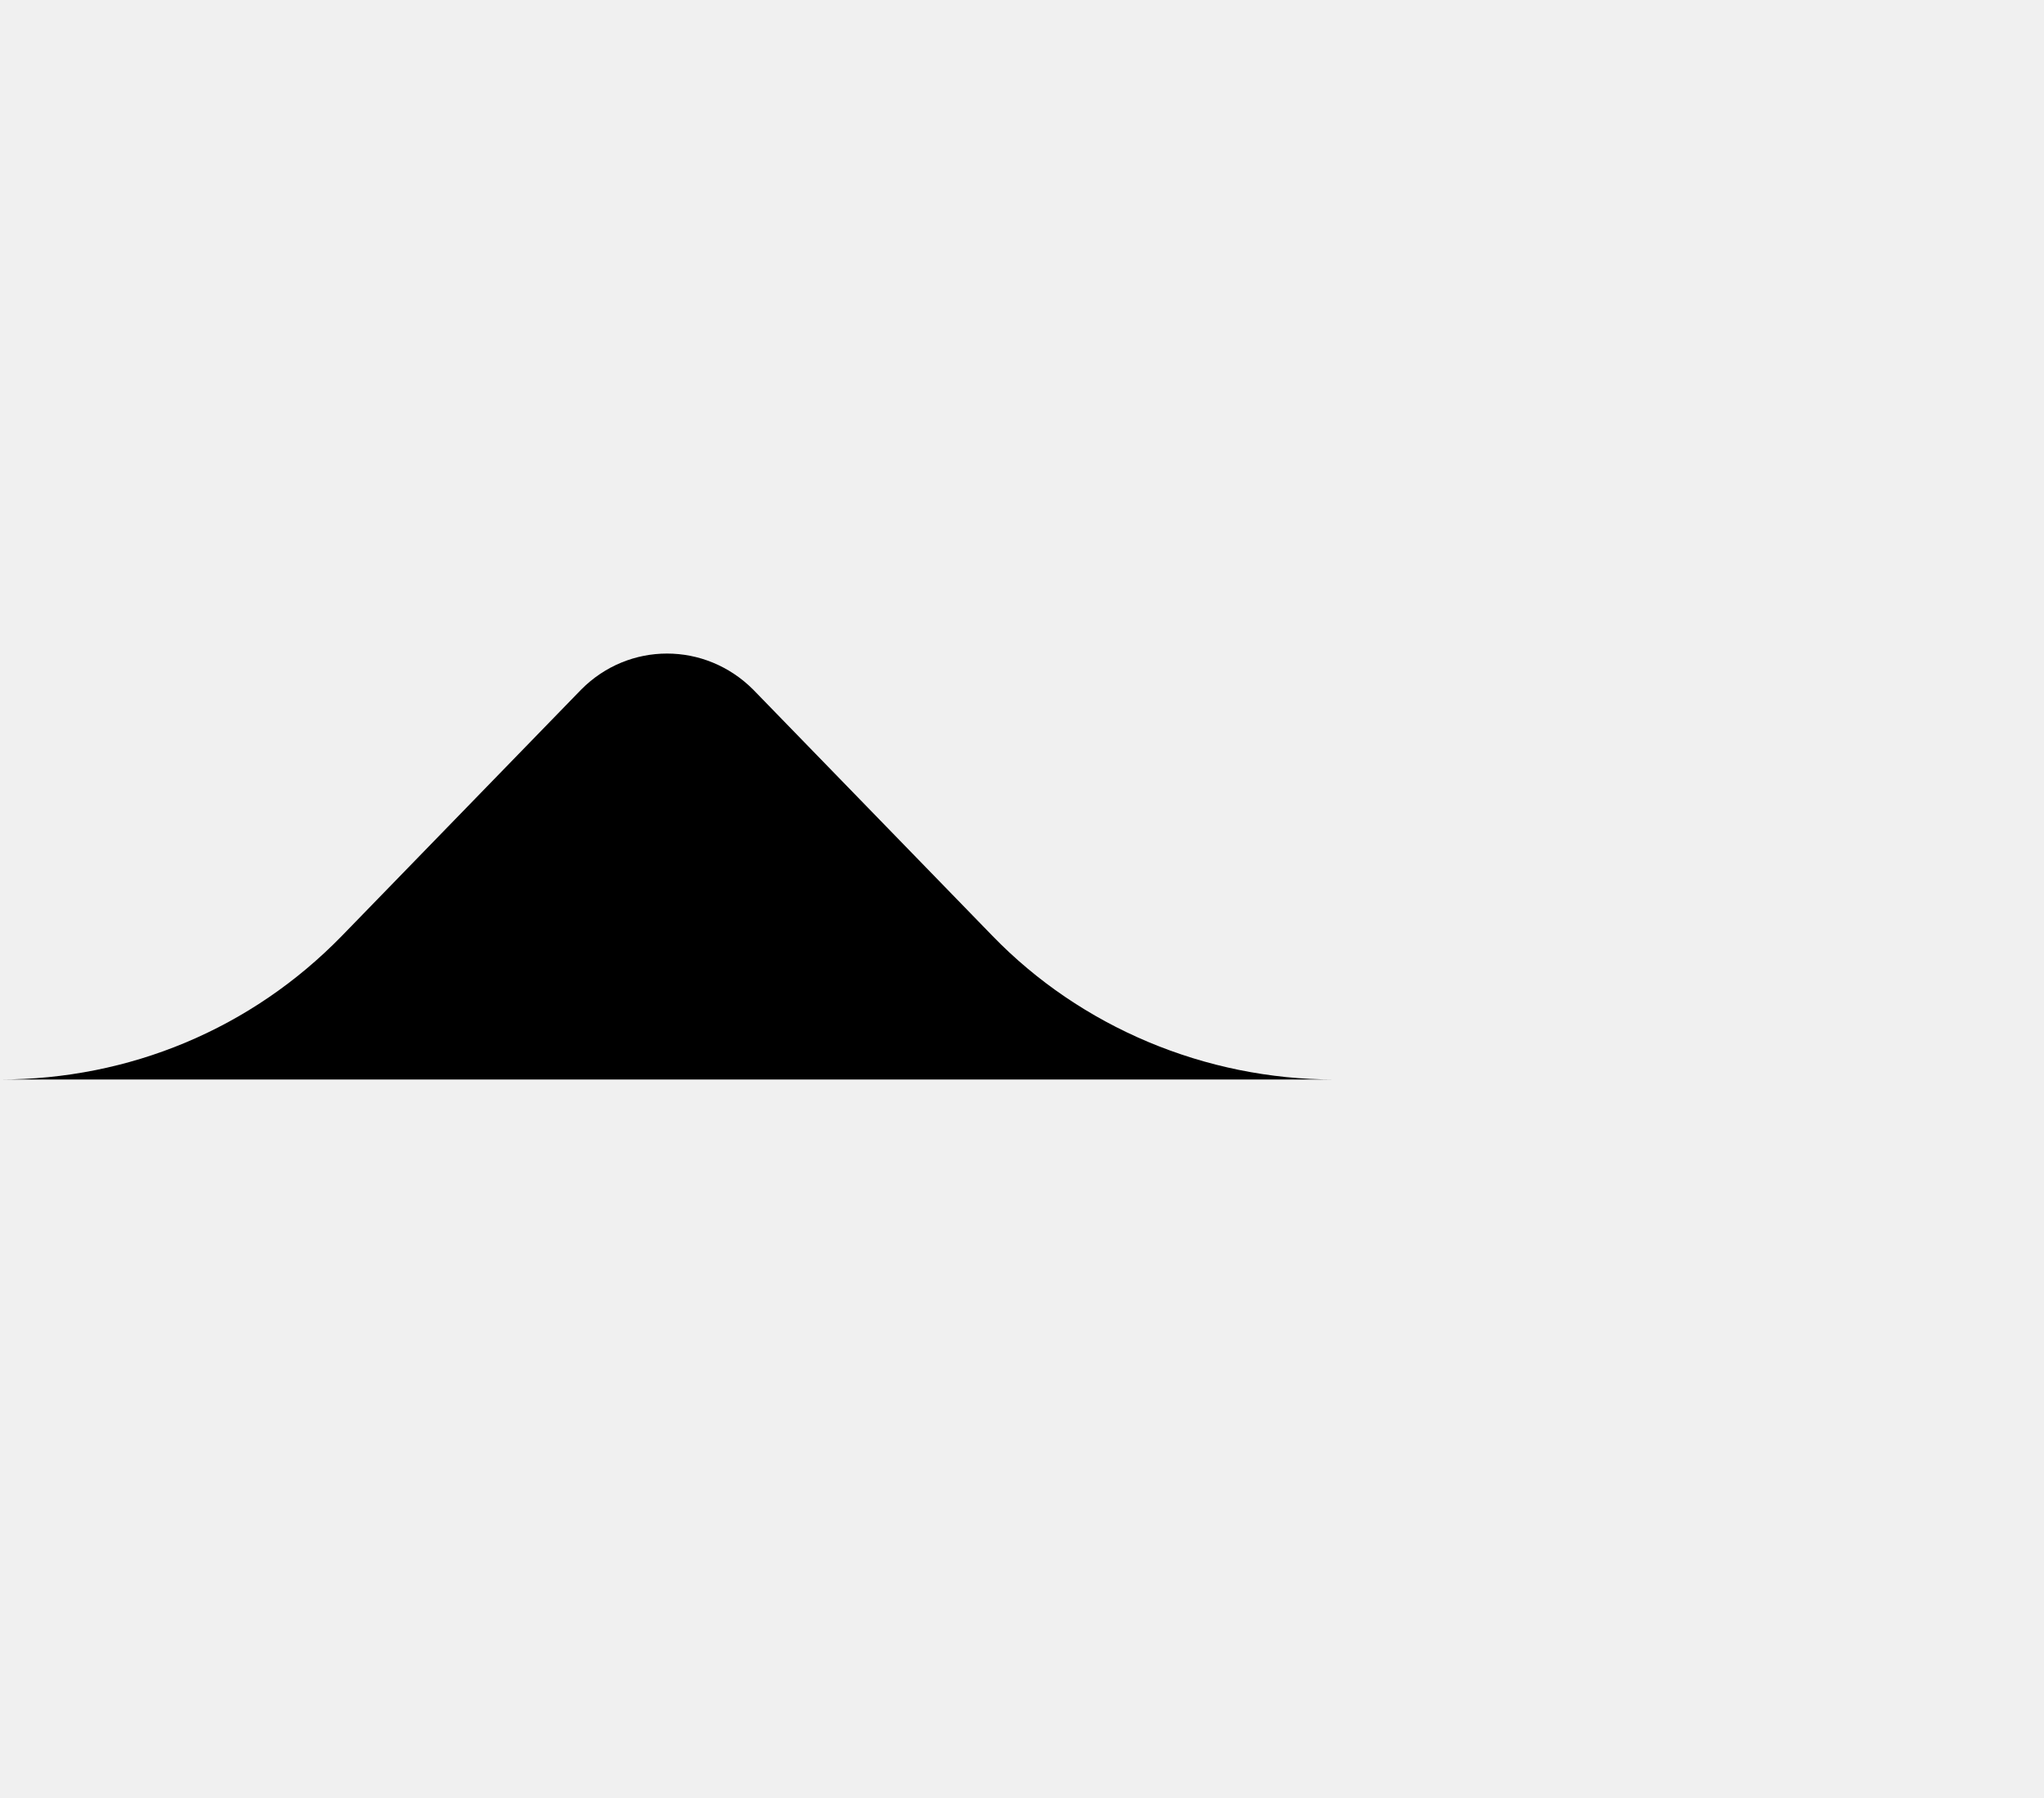
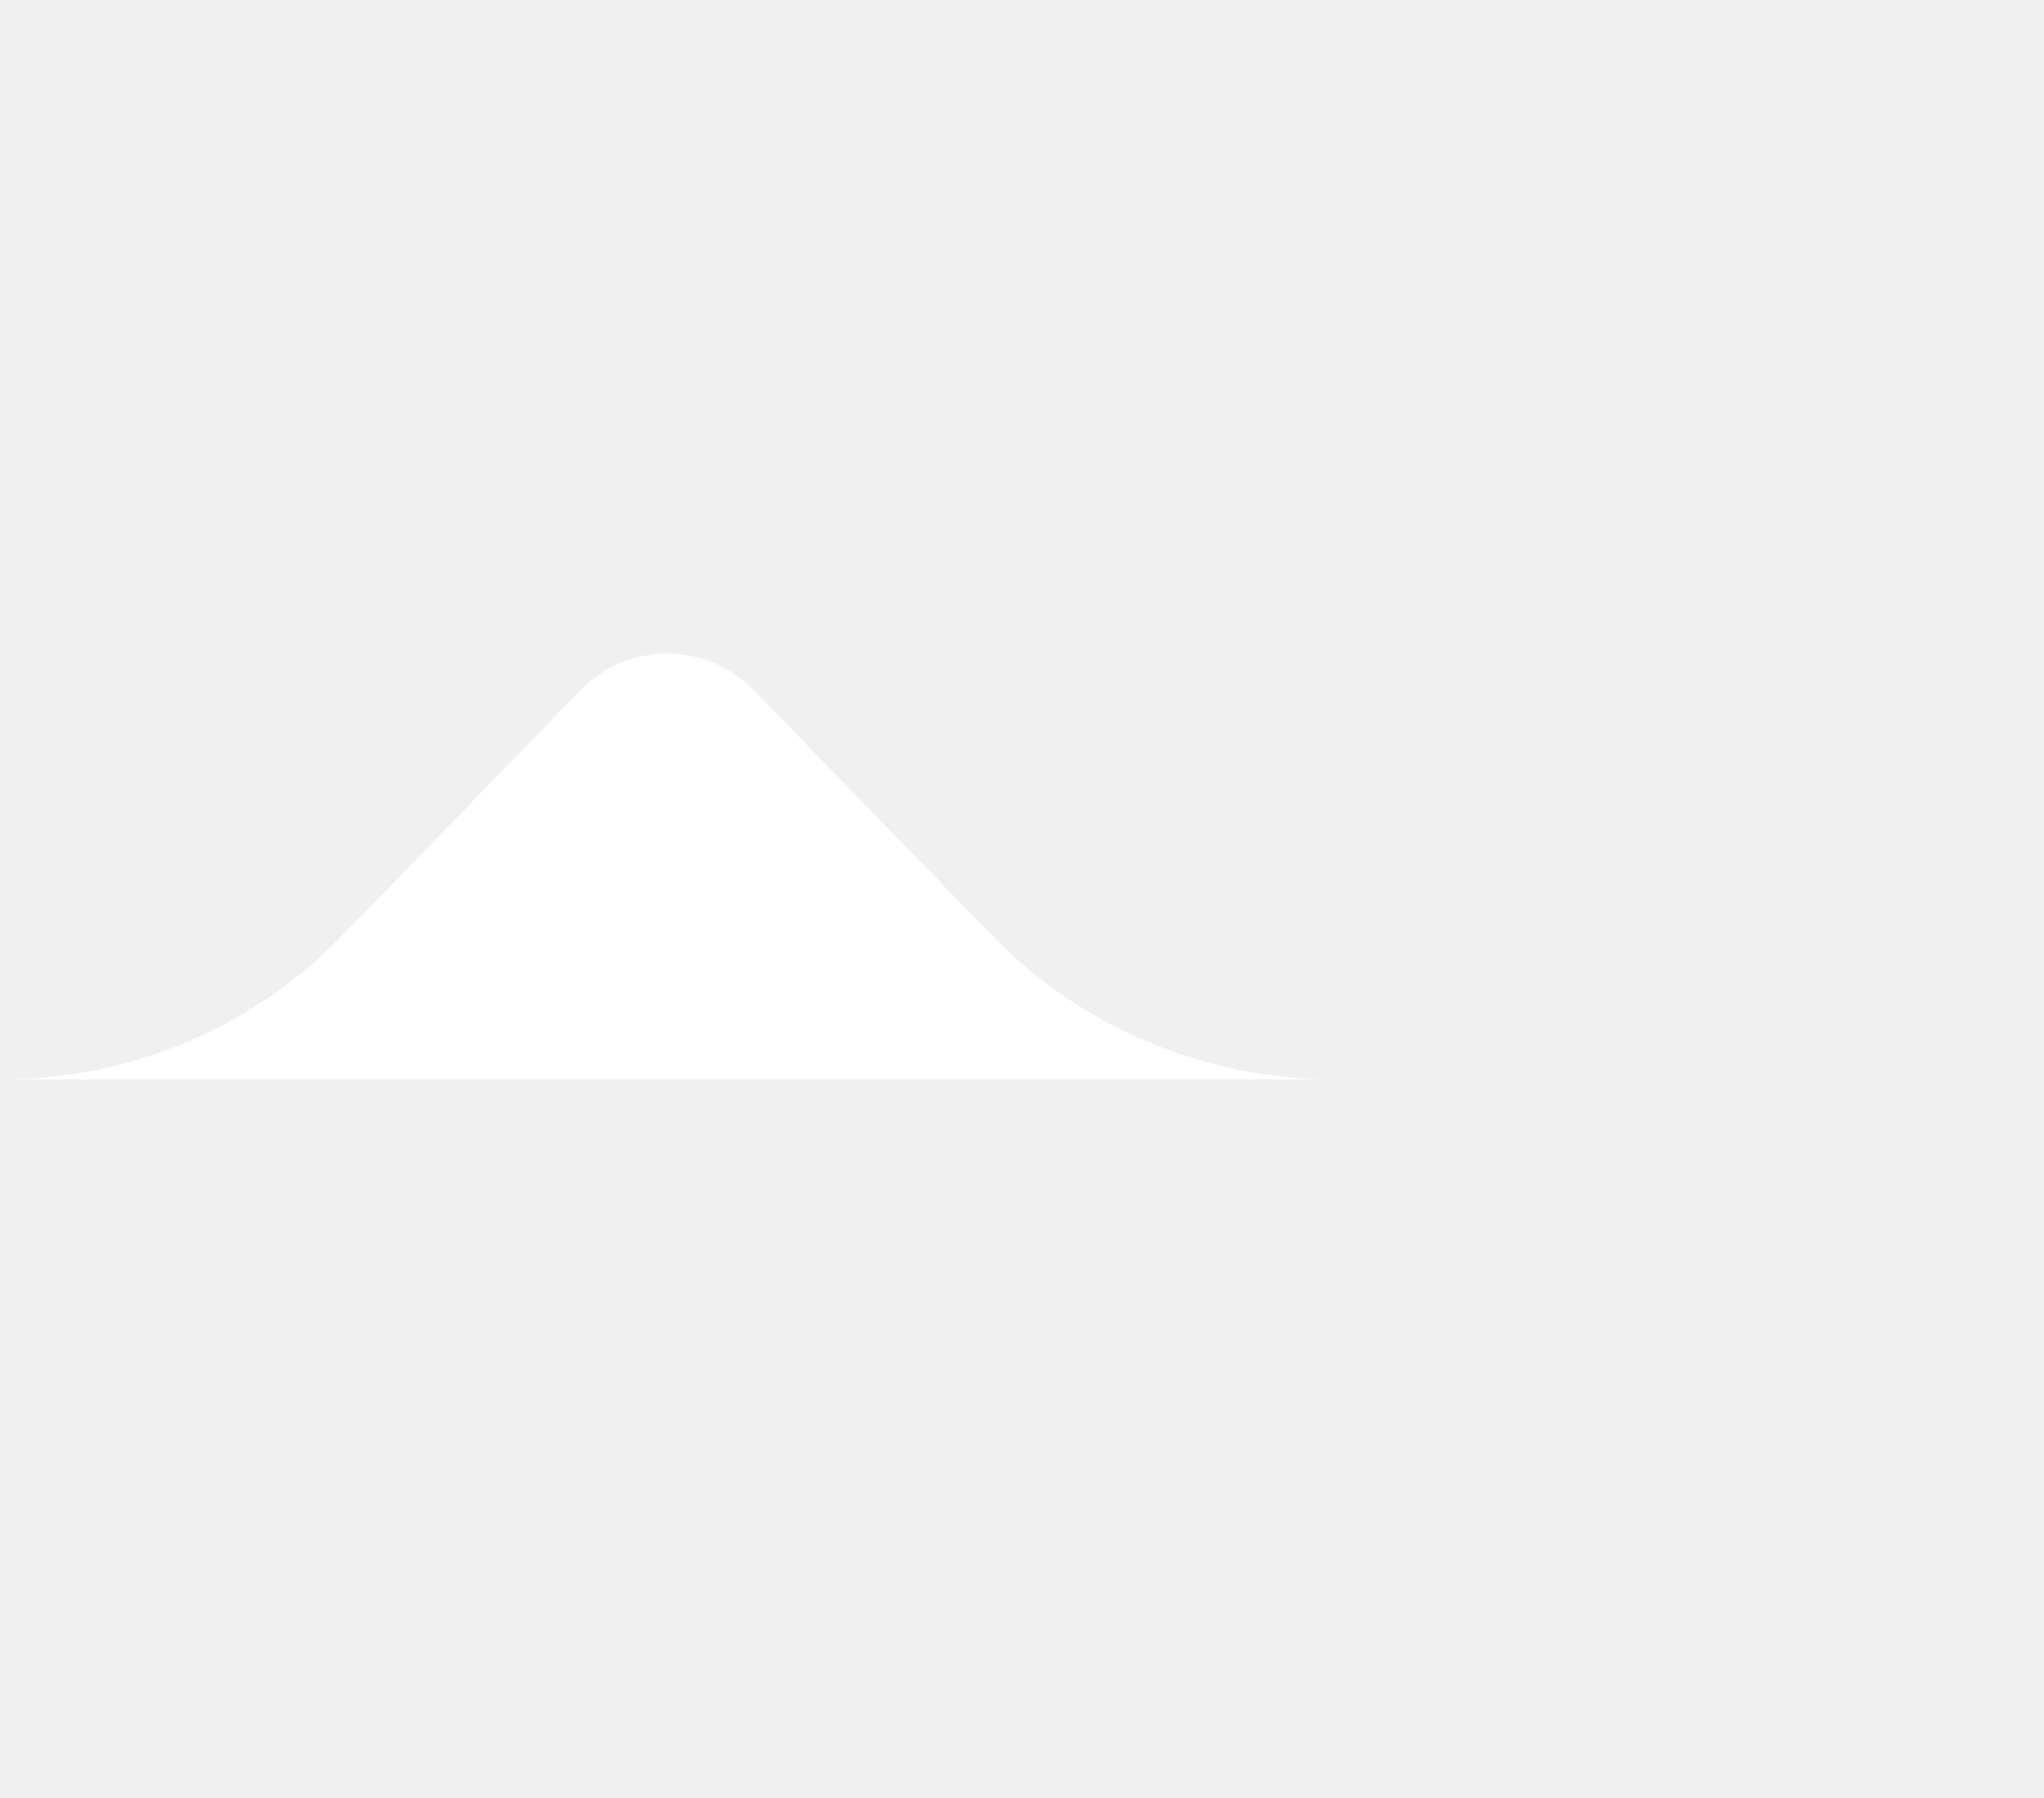
- <svg xmlns="http://www.w3.org/2000/svg" version="1.1" viewBox="0 0 498 438" xml:space="preserve">
+ <svg xmlns="http://www.w3.org/2000/svg" version="1.1" viewBox="0 0 498 438" xml:space="preserve" fill="#fff">
  <g>
    <path class="st0" d="M325.1,263c-31.5,0-61.8-12.8-83.3-35l-58.3-60c-11.7-11.7-30.3-11.7-41.9,0l-58.3,60   C61.2,250.7,31.5,263,0,263H325.1z" />
    <path class="st1" d="M498,151.2" />
    <path class="st1" d="M462.2,192.8" />
  </g>
</svg>
